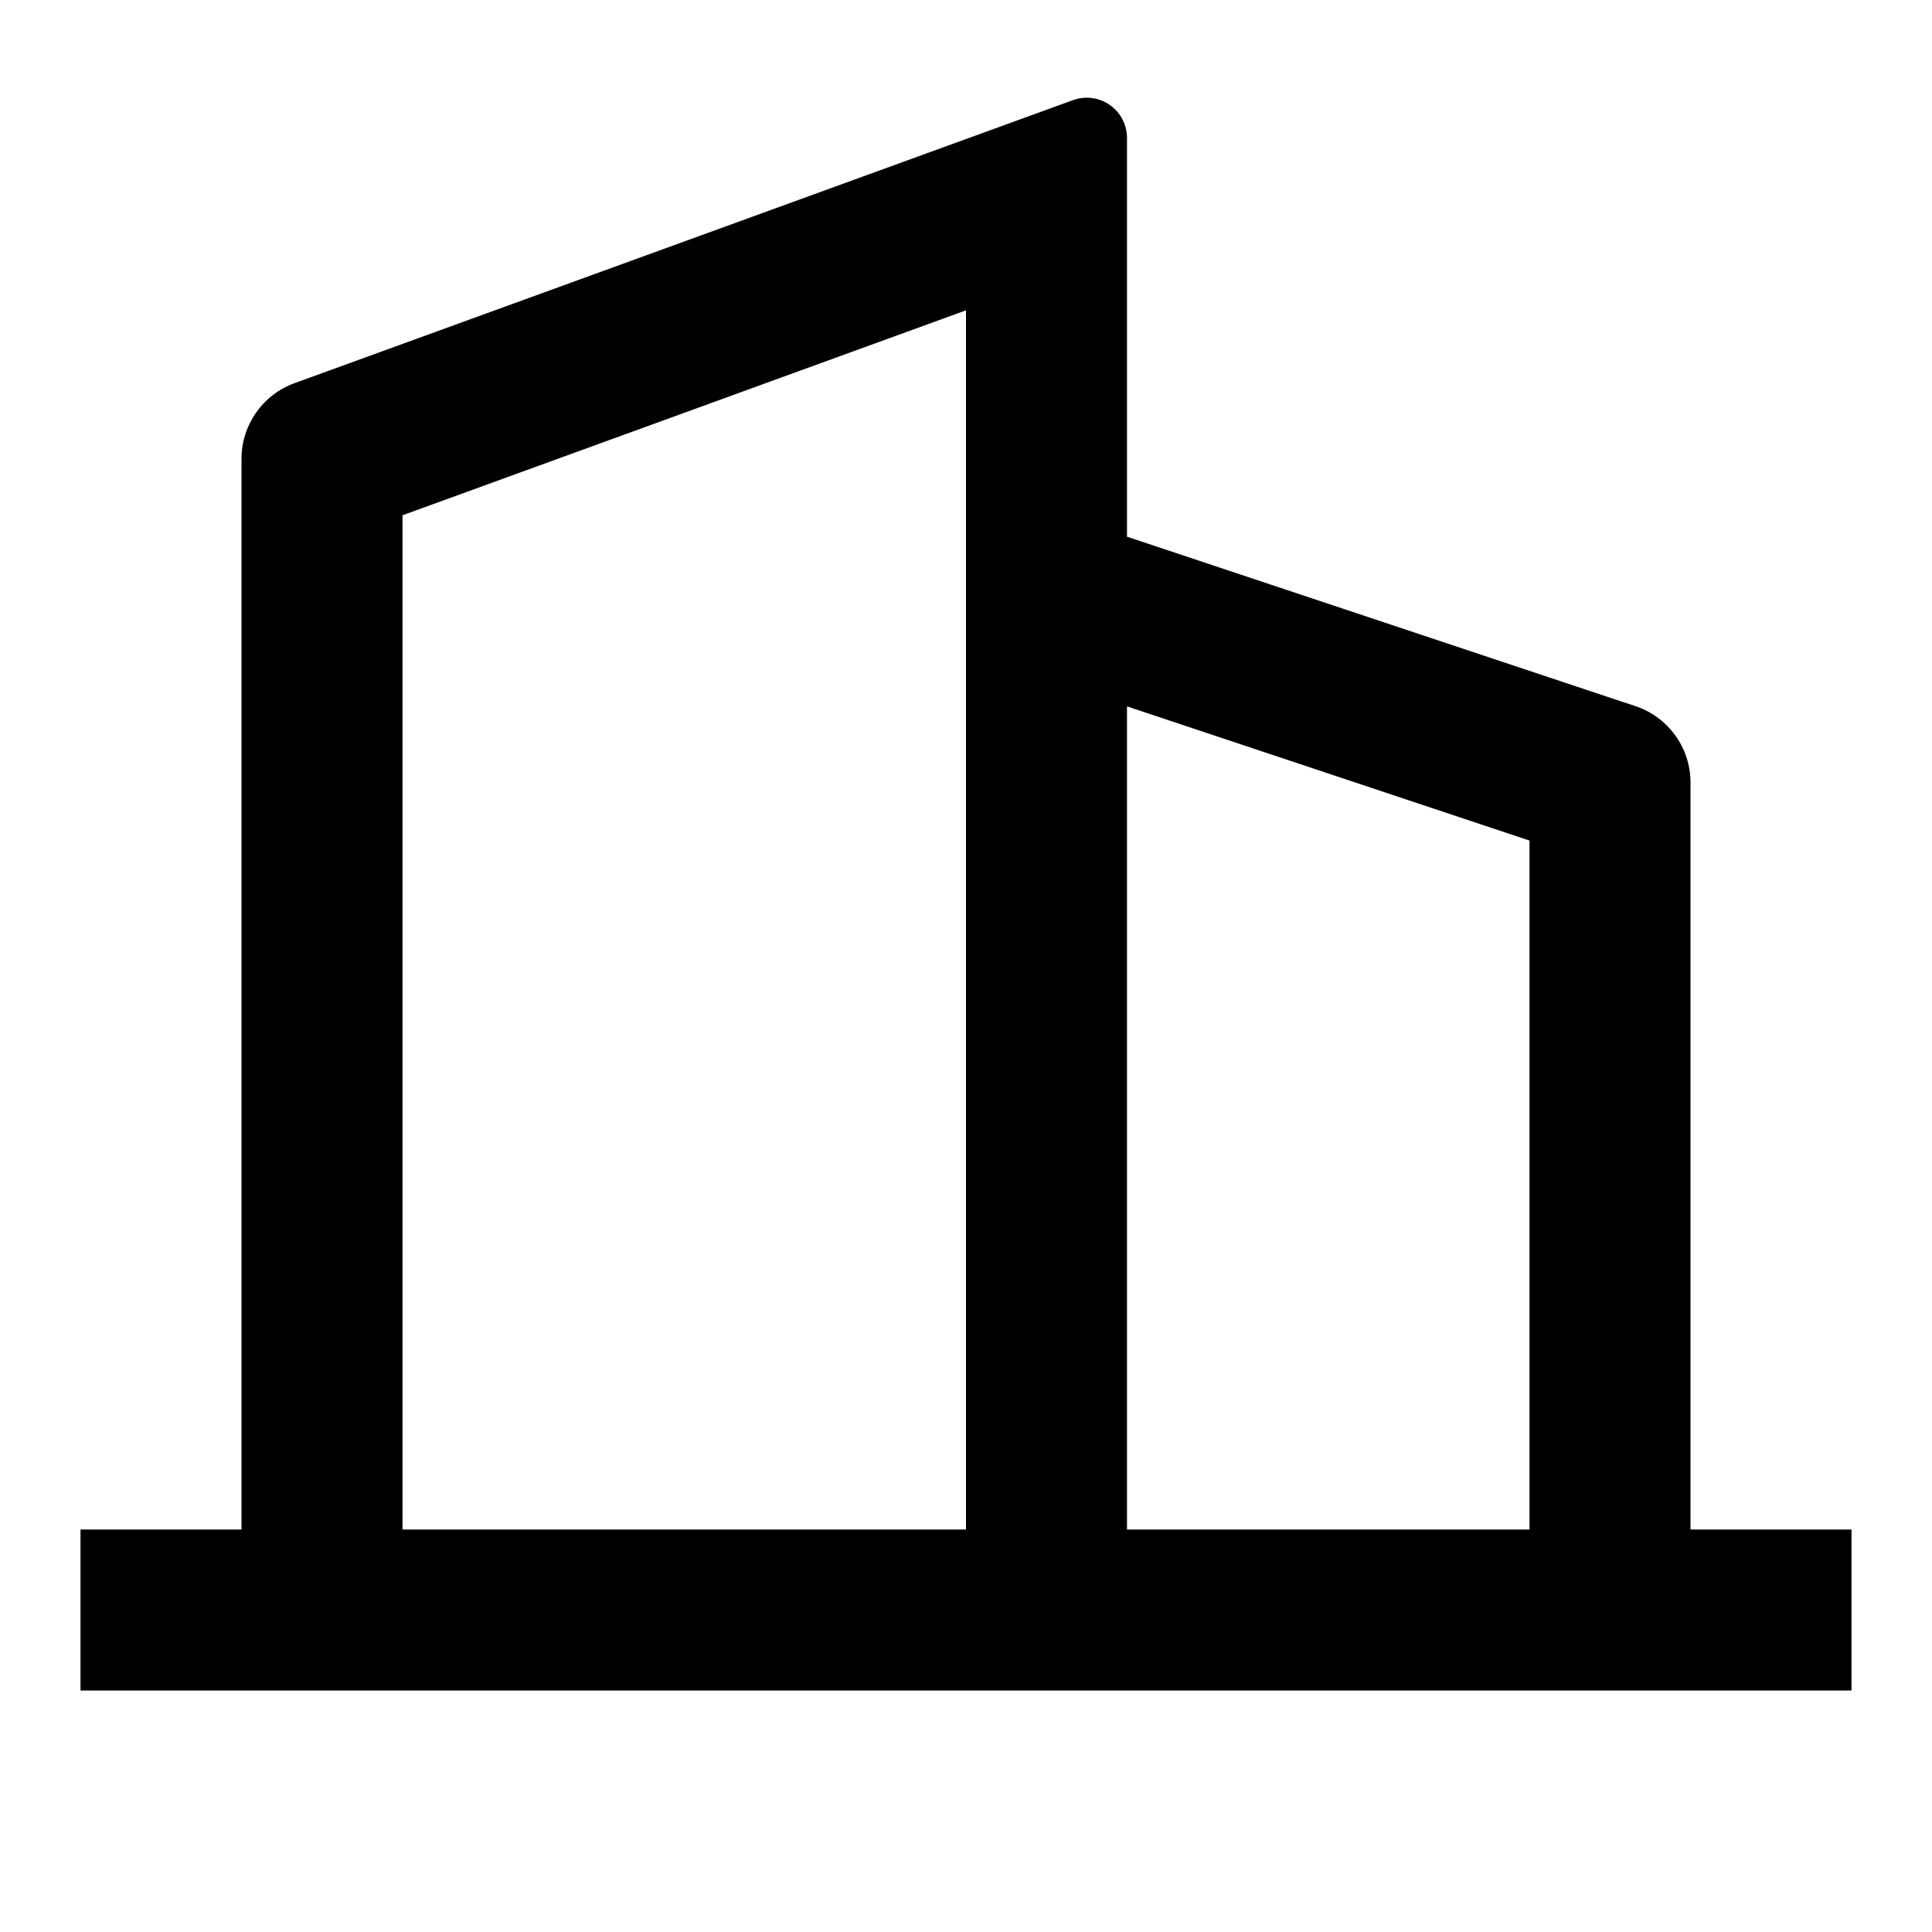
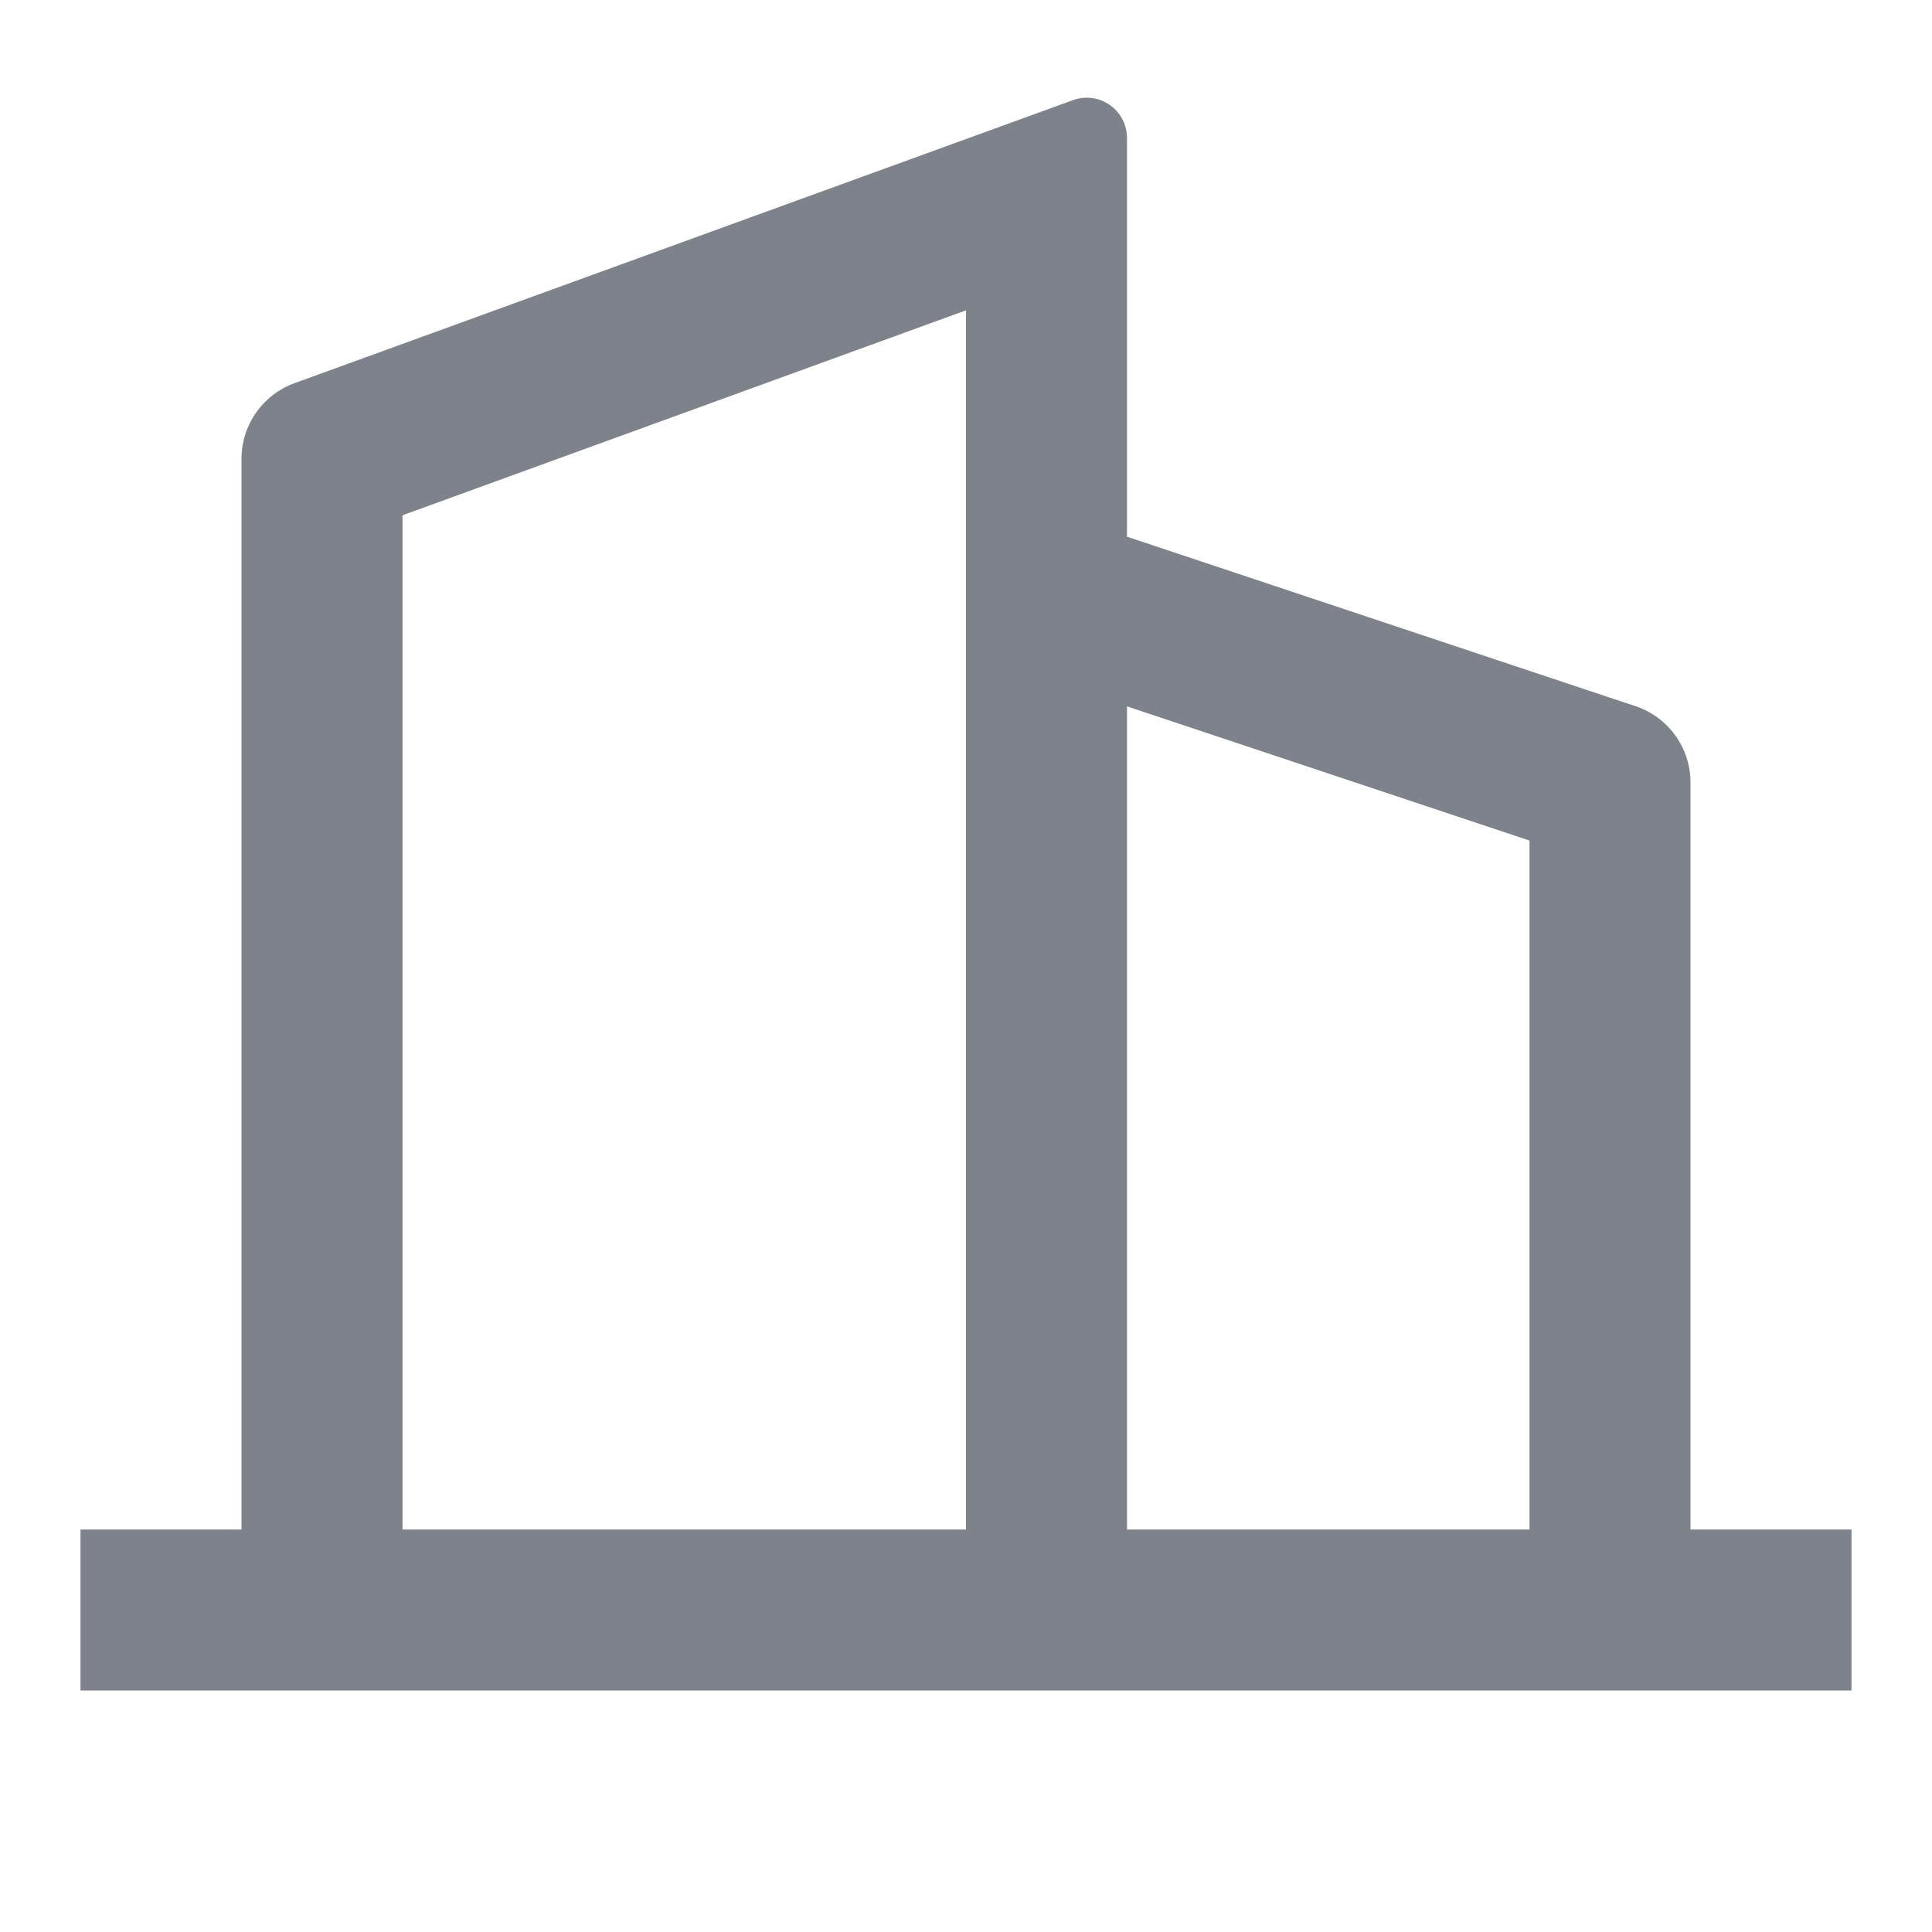
- <svg xmlns="http://www.w3.org/2000/svg" viewBox="0 0 24 24" width="24" height="24">
+ <svg xmlns="http://www.w3.org/2000/svg" viewBox="0 0 24 24" width="24" height="24" fill="#7e828b">
  <path fill="none" d="M0 0h24v24H0z" />
  <path d="M3 19V5.7a1 1 0 0 1 .658-.94l9.671-3.516a.5.5 0 0 1 .671.47v4.953l6.316 2.105a1 1 0 0 1 .684.949V19h2v2H1v-2h2zm2 0h7V3.855L5 6.401V19zm14 0v-8.558l-5-1.667V19h5z" />
</svg>
